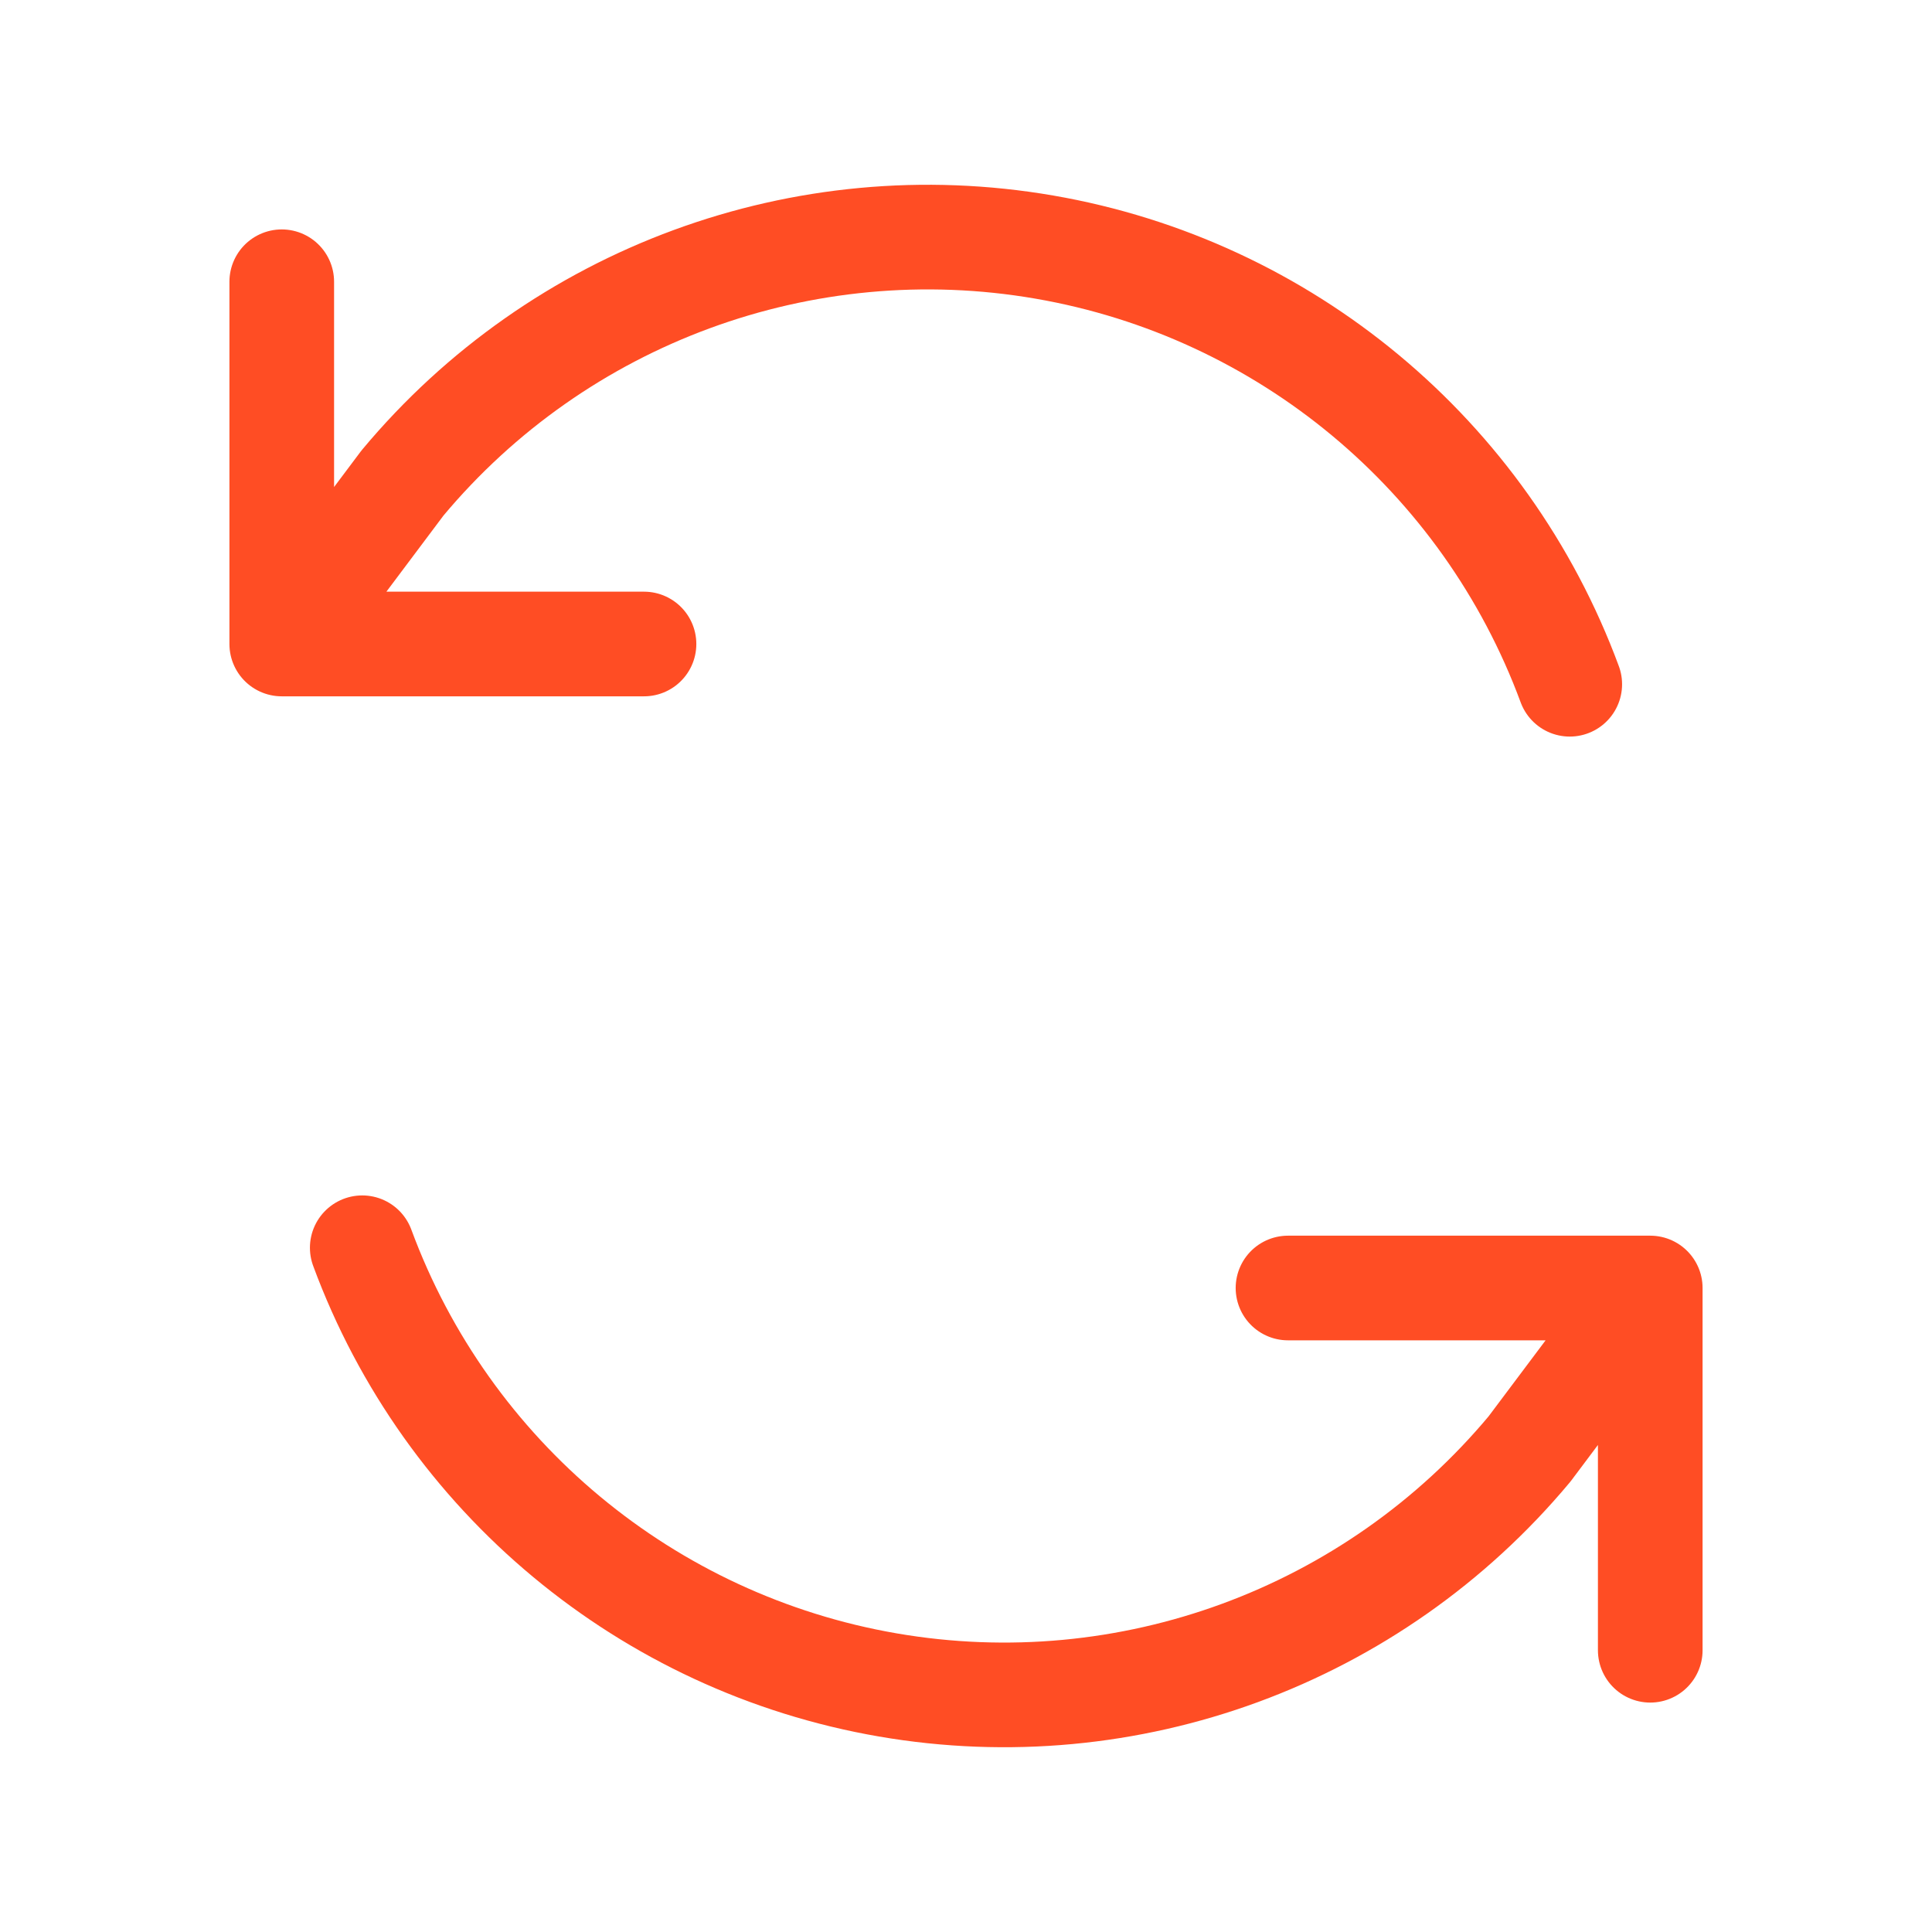
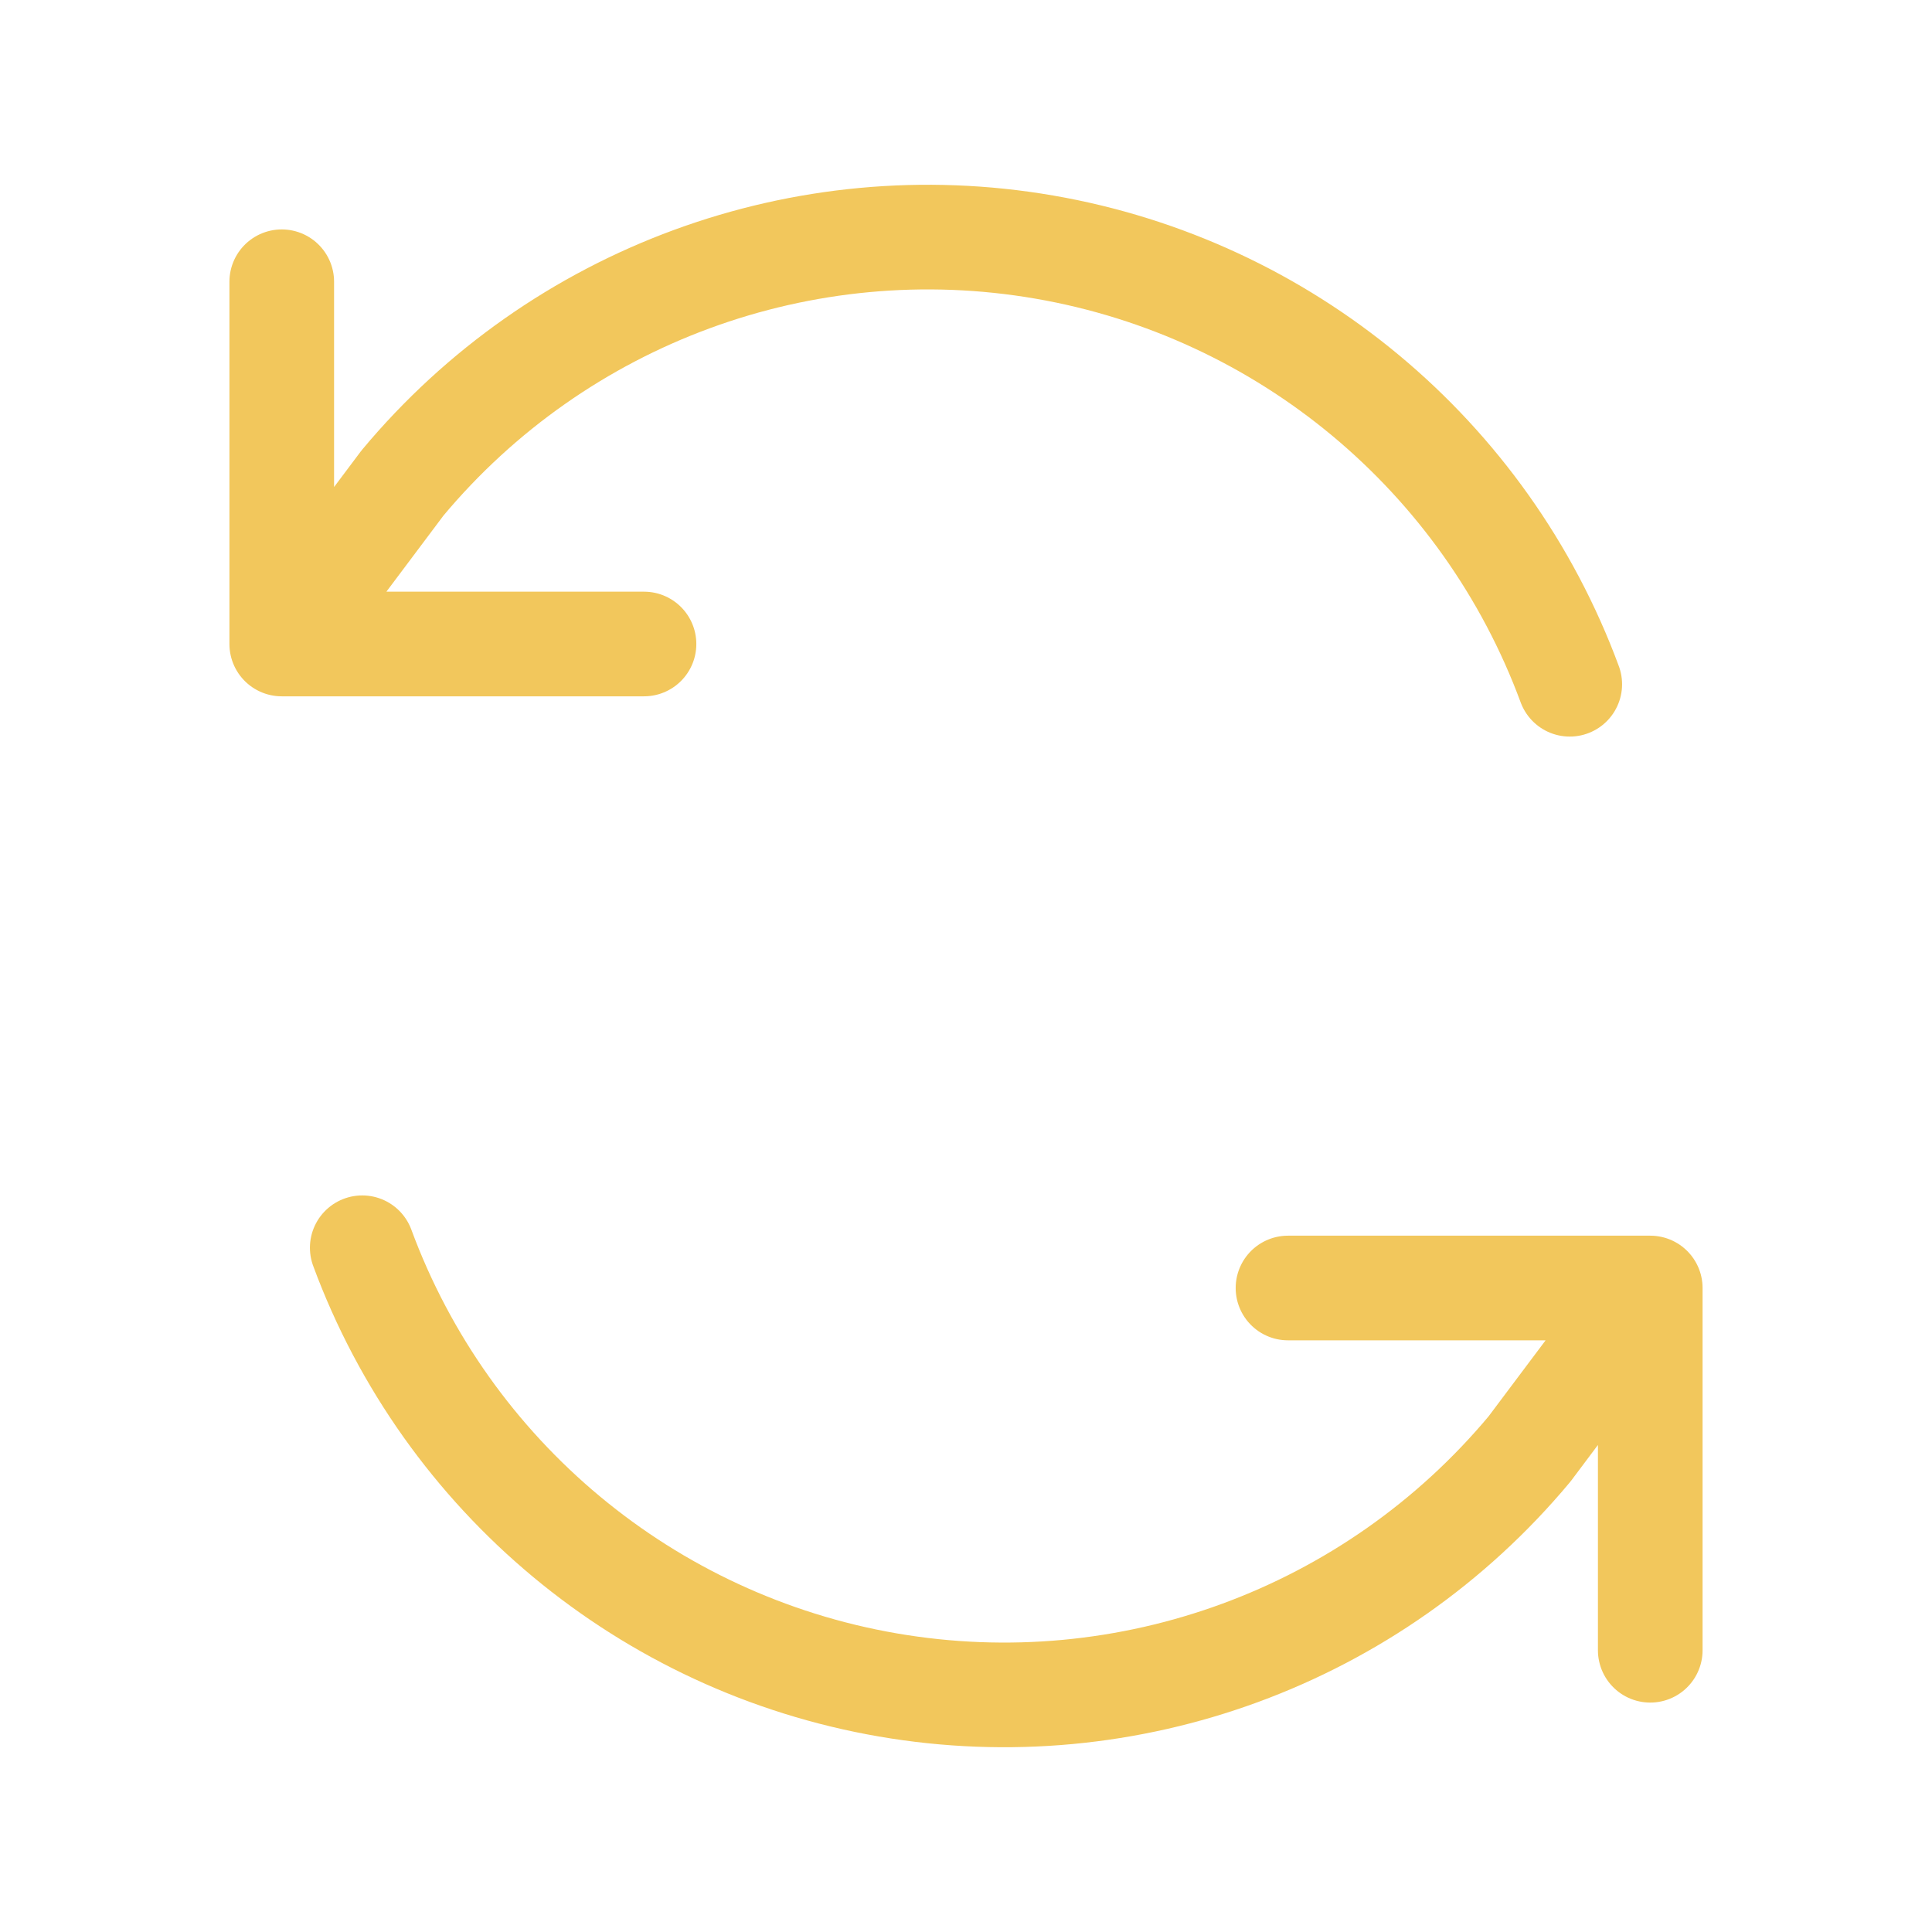
<svg xmlns="http://www.w3.org/2000/svg" width="48" height="48" viewBox="0 0 48 48">
  <defs />
-   <g fill="none" stroke="#FF4D24" stroke-width="2.6" stroke-linecap="round" stroke-linejoin="round">
+   <g fill="none" stroke="#F2C75C" stroke-width="2.6" stroke-linecap="round" stroke-linejoin="round">
    <path d="M39 17a17 17 0 0 0-29-5L7 16 M7 16V7 M7 16h9 M9 31a17 17 0 0 0 29 5l3-4 M41 32v9 M41 32h-9" />
  </g>
</svg>
